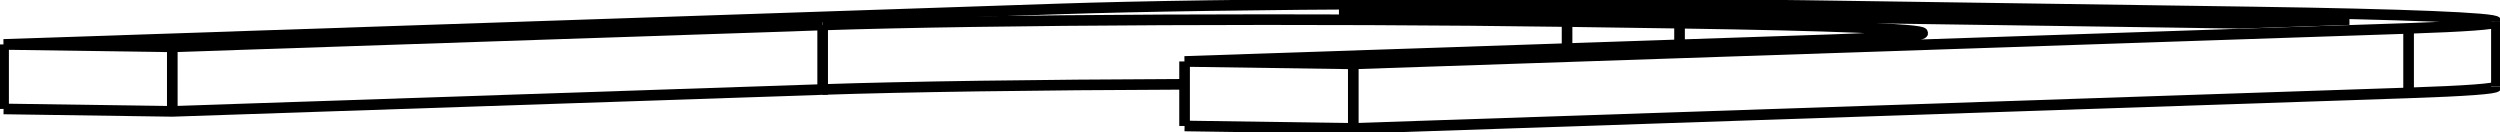
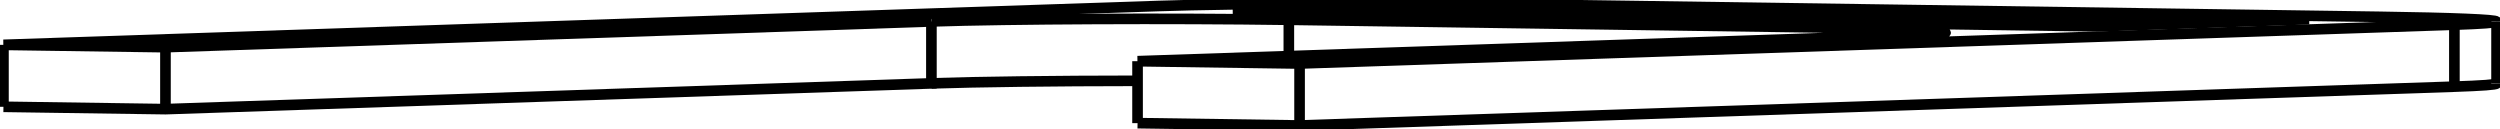
- <svg xmlns="http://www.w3.org/2000/svg" version="1.1" viewBox="-377.521 -17.773 697.387 36.815" fill="none" stroke="black" stroke-width="0.6%" vector-effect="non-scaling-stroke">
-   <path d="M -148.036 7.193 A 150 3.302 360 0 1 -47.077 5.744" />
-   <path d="M -148.036 -10.802 A 150 3.302 360 0 1 59.619 -11.757 L 90.995 -11.304 A 150 3.302 360 0 1 158.842 -8.542 A 150 3.302 360 0 1 134.344 -6.733 L -47.077 -0.632 L -0.014 0.047 L 294.368 -9.854 A 150 3.302 180 0 0 318.866 -11.662 L 318.866 6.333" />
+ <svg xmlns="http://www.w3.org/2000/svg" version="1.1" viewBox="-377.521 -18.407 726.215 37.449" fill="none" stroke="black" stroke-width="0.6%" vector-effect="non-scaling-stroke">
+   <path d="M -106.96 5.812 A 75 1.651 360 0 1 -47.077 5.067" />
+   <path d="M -106.96 -12.184 A 75 1.651 360 0 1 -3.132 -12.661 L 153.746 -10.4 A 75 1.651 360 0 1 187.669 -9.019 A 75 1.651 360 0 1 175.421 -8.114 L -47.077 -0.632 L -0.014 0.046 L 335.445 -11.235 A 75 1.651 180 0 0 347.693 -12.139 L 347.693 5.856" />
  <path d="M -47.077 17.364 L -47.077 -0.632" />
-   <path d="M -0.014 18.042 L -0.014 0.047" />
-   <path d="M -47.077 17.364 L -0.014 18.042 L 294.368 8.142 A 150 3.302 180 0 0 318.866 6.333" />
-   <path d="M 318.866 -11.662 A 150 3.302 180 0 0 251.019 -14.425 L 125.516 -16.234 A 150 3.302 180 0 0 -82.139 -15.279 L -376.521 -5.379 L -329.458 -4.701 L -148.036 -10.802" />
-   <path d="M -376.521 12.617 L -376.521 -5.379" />
+   <path d="M -0.014 18.042 L -0.014 0.046" />
+   <path d="M -47.077 17.364 L -0.014 18.042 L 335.445 6.761 A 75 1.651 180 0 0 347.693 5.856" />
+   <path d="M 347.693 -12.139 A 75 1.651 180 0 0 313.77 -13.521 L 62.765 -17.138 A 75 1.651 180 0 0 -41.063 -16.661 L -376.521 -5.379 L -329.458 -4.701 L -106.96 -12.184" />
+   <path d="M -376.521 12.616 L -376.521 -5.379" />
  <path d="M -329.458 13.295 L -329.458 -4.701" />
-   <path d="M -376.521 12.617 L -329.458 13.295 L -148.036 7.193 L -148.036 -10.802" />
-   <path d="M 26.823 -14.449 L 26.823 -15.929 L -3.984 -14.893 L 247.021 -11.276 L 277.828 -12.312 L 26.823 -15.929" />
-   <path d="M 59.619 -4.22 L 59.619 -11.757" />
-   <path d="M 90.995 -5.275 L 90.995 -11.304" />
-   <path d="M 294.368 8.142 L 294.368 -9.854" />
+   <path d="M -376.521 12.616 L -329.458 13.295 L -106.96 5.812 L -106.96 -12.184" />
+   <path d="M 42.227 -13.487 L 42.227 -16.447 L -19.388 -14.375 L 231.617 -10.758 L 293.232 -12.83 L 42.227 -16.447" />
+   <path d="M -3.132 -2.11 L -3.132 -12.661" />
+   <path d="M 153.746 -7.386 L 153.746 -10.4" />
+   <path d="M 335.445 6.761 L 335.445 -11.235" />
</svg>
